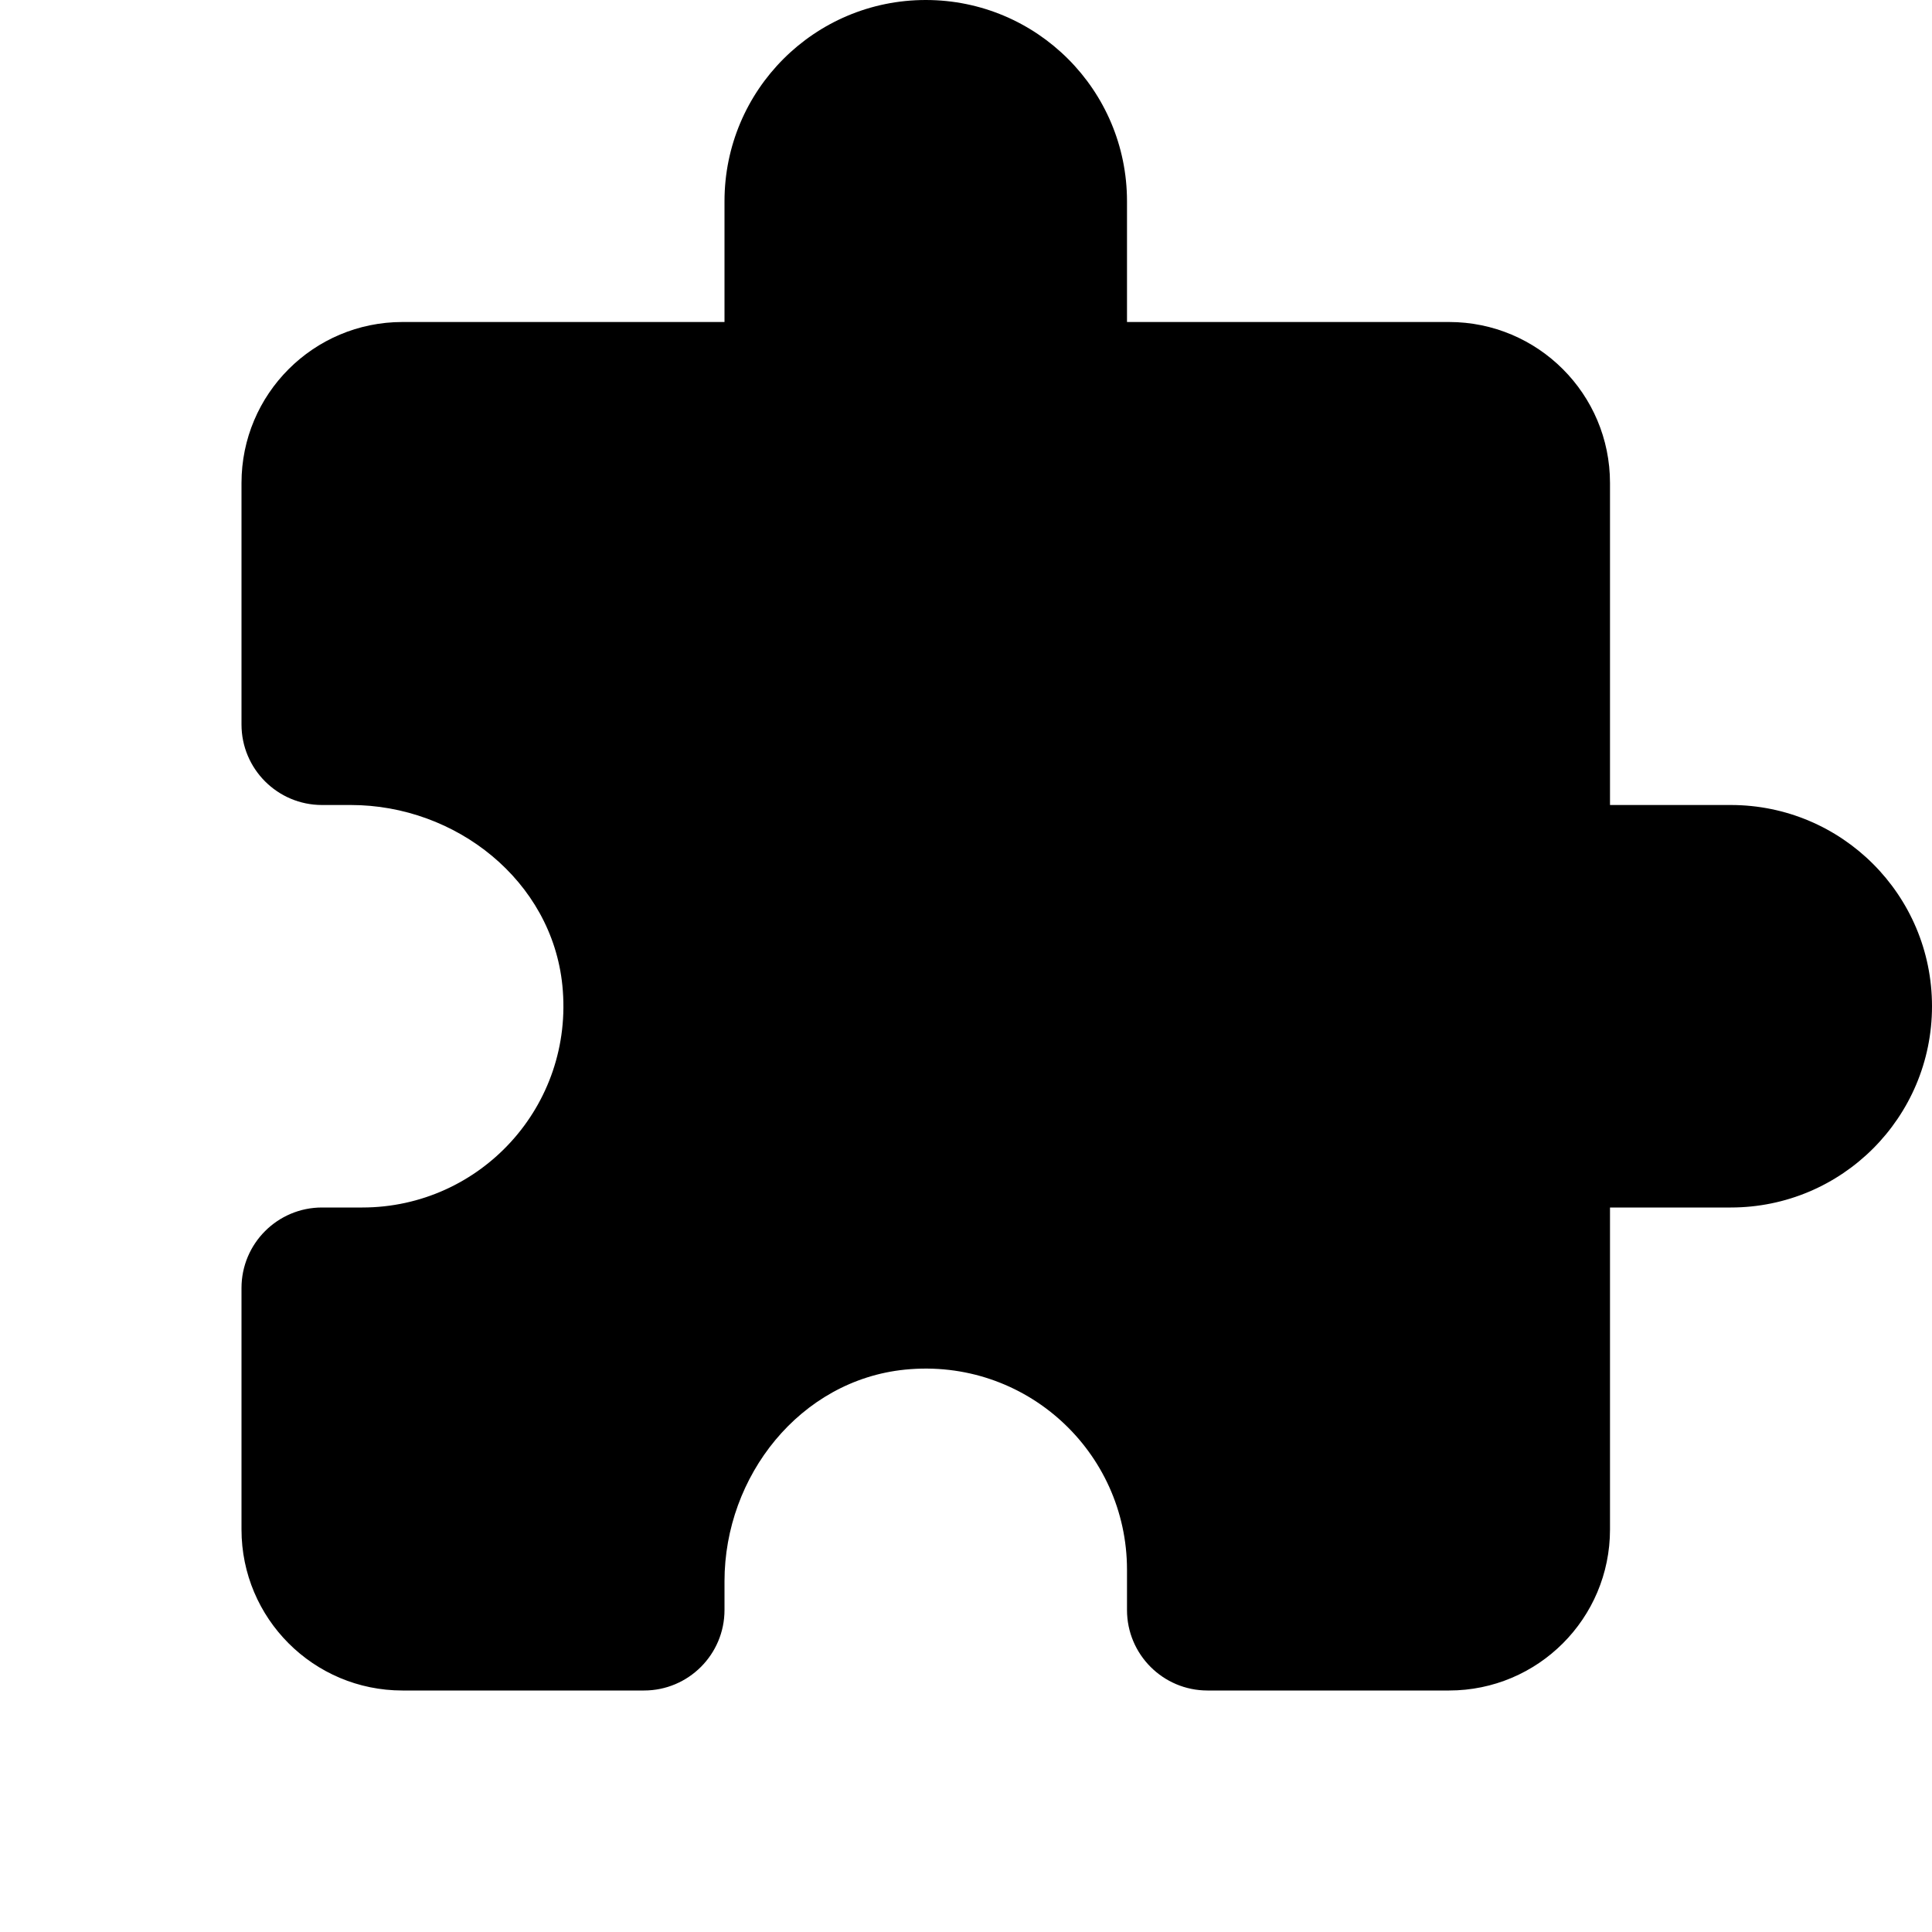
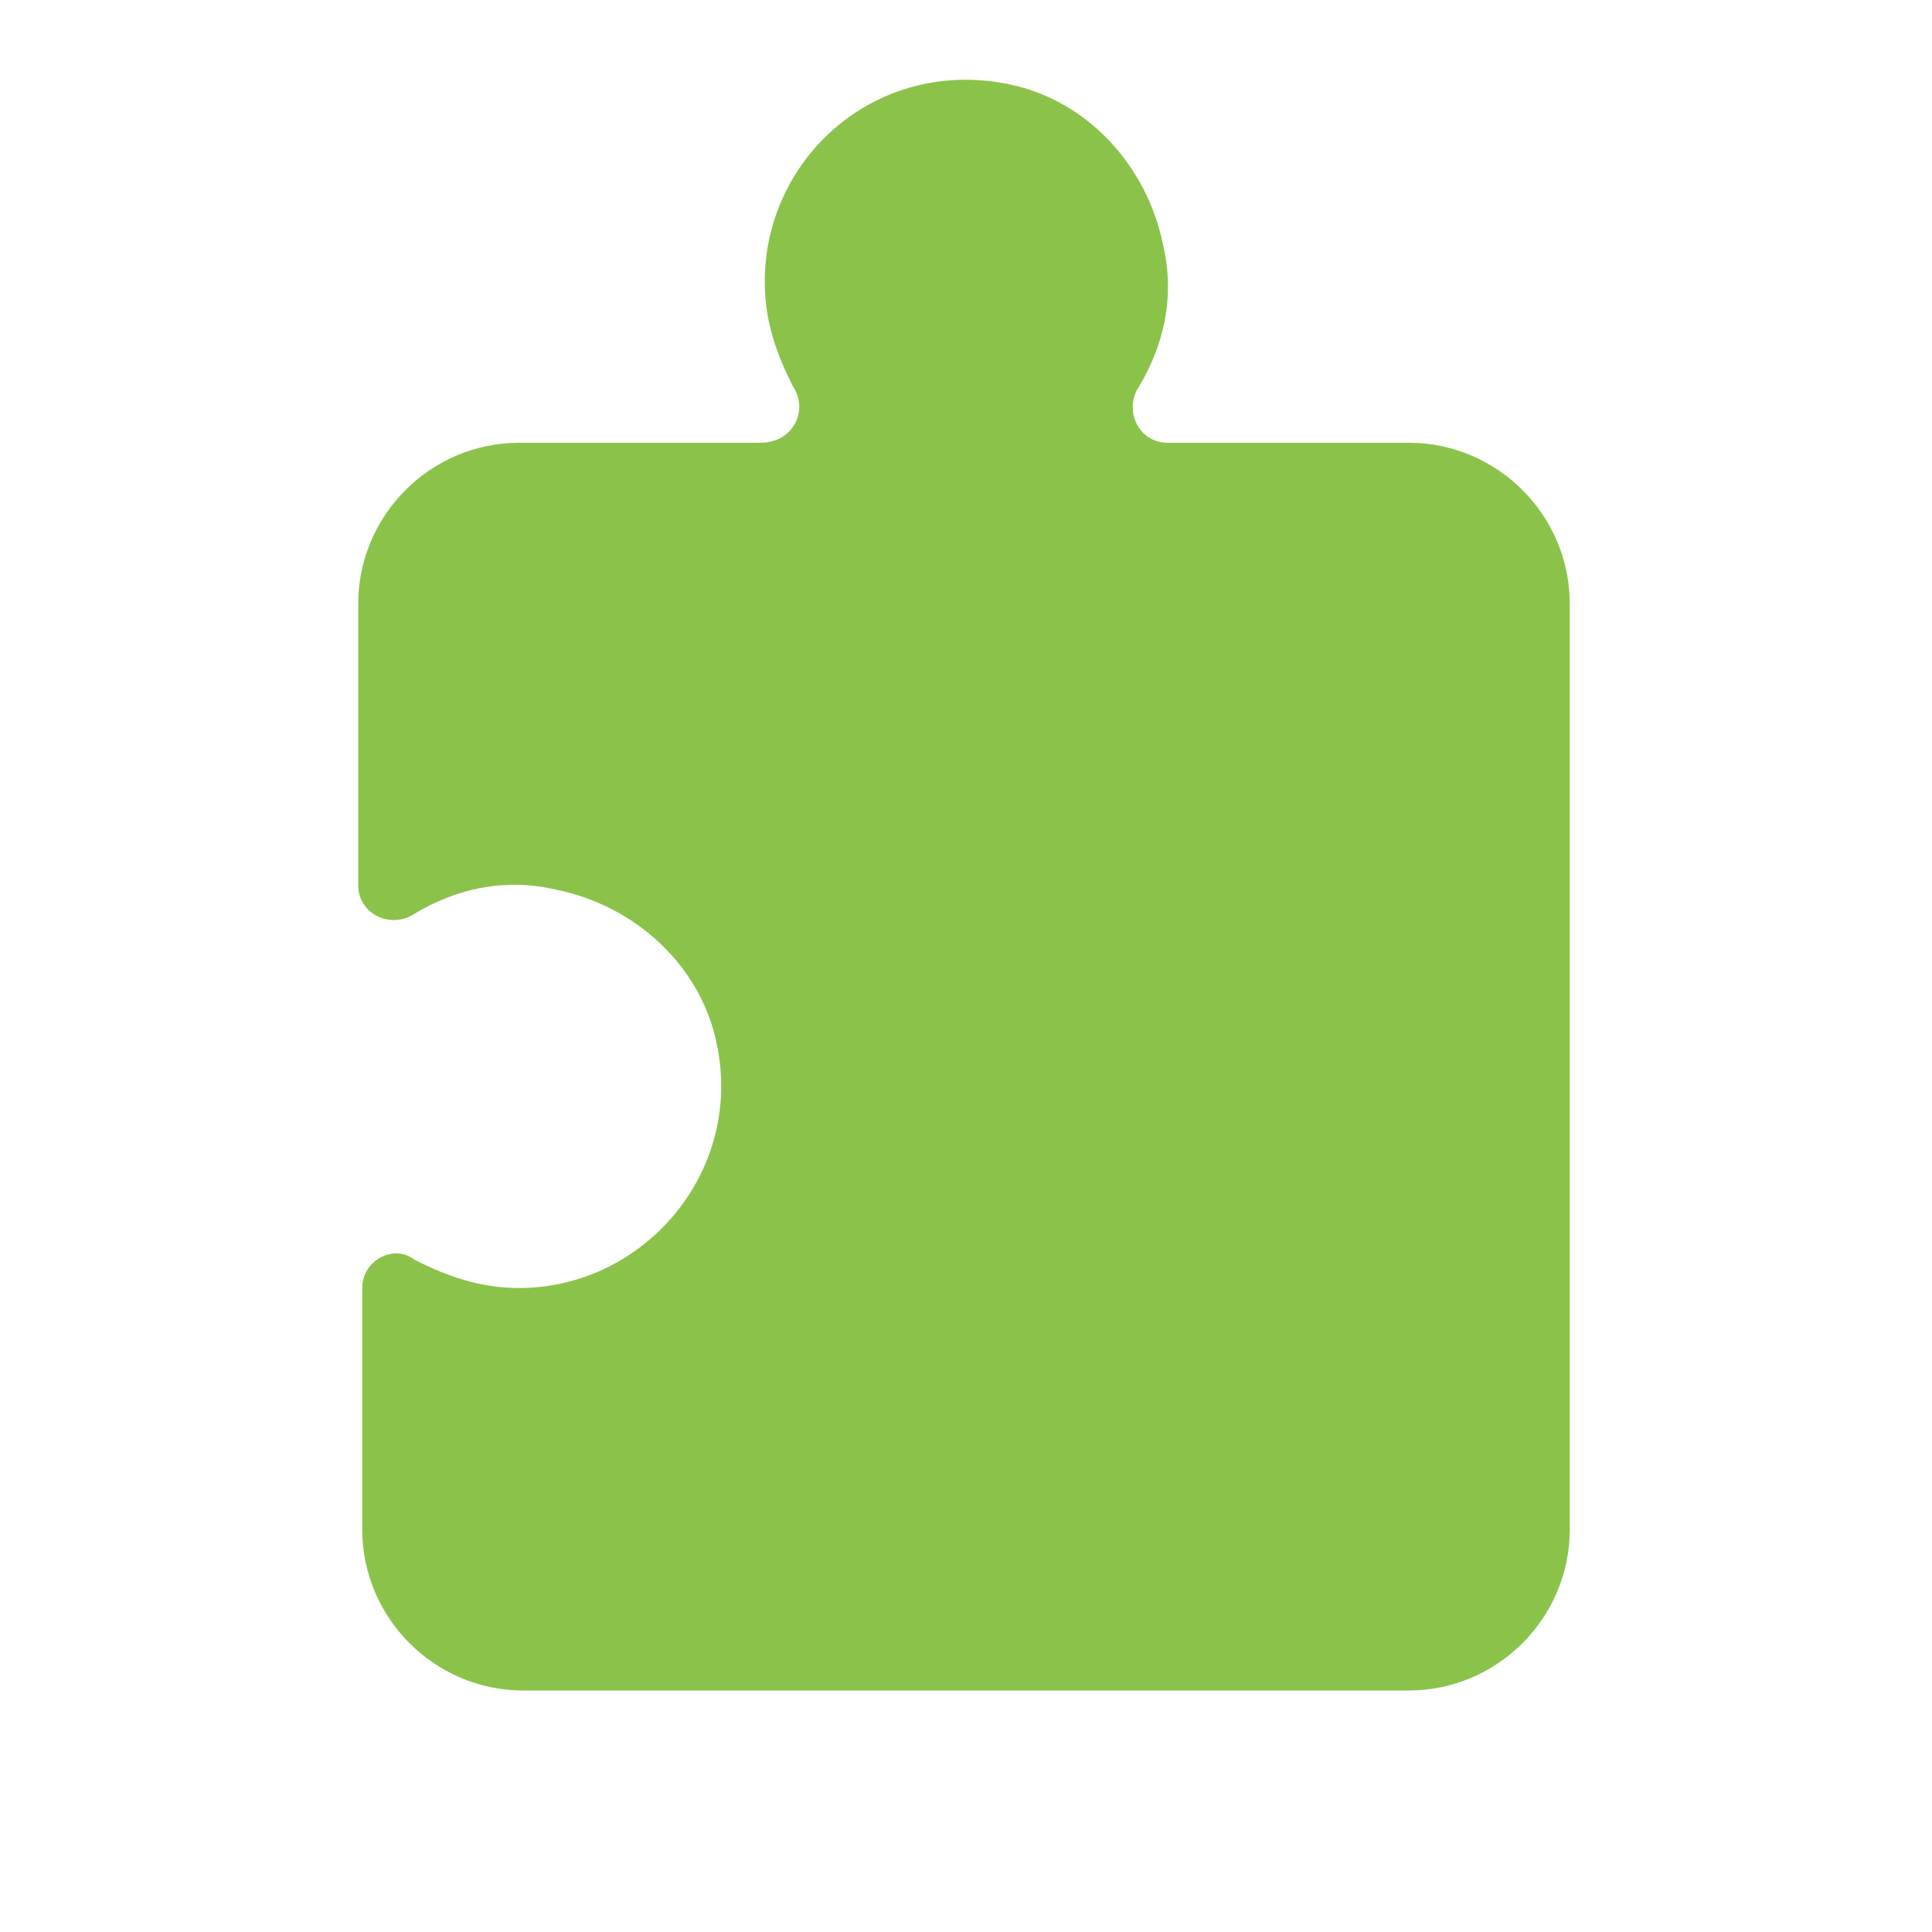
- <svg xmlns="http://www.w3.org/2000/svg" viewBox="0 0 24 24" width="384px" height="384px">
-   <path d="M 11.5 0 C 10.119 0 9 1.119 9 2.5 L 9 4 L 5 4 C 3.895 4 3 4.895 3 6 L 3 9 C 3 9.552 3.448 10 4 10 L 4.357 10 C 5.665 10 6.855 10.941 6.986 12.242 C 7.136 13.739 5.966 15 4.5 15 L 4 15 C 3.448 15 3 15.448 3 16 L 3 19 C 3 20.105 3.895 21 5 21 L 8 21 C 8.552 21 9 20.552 9 20 L 9 19.643 C 9 18.335 9.941 17.145 11.242 17.014 C 12.739 16.864 14 18.034 14 19.5 L 14 20 C 14 20.552 14.448 21 15 21 L 18 21 C 19.105 21 20 20.105 20 19 L 20 15 L 21.5 15 C 22.881 15 24 13.881 24 12.5 C 24 11.119 22.881 10 21.5 10 L 20 10 L 20 6 C 20 4.895 19.105 4 18 4 L 14 4 L 14 2.5 C 14 1.119 12.881 0 11.5 0 z" />
+ <svg xmlns="http://www.w3.org/2000/svg" viewBox="0 0 48 48" width="480px" height="480px">
+   <path fill="#8BC34A" d="M39,15c0-2.2-1.8-4-4-4h-6c-0.7,0-1.1-0.8-0.7-1.4c0.6-1,0.9-2.2,0.6-3.5c-0.4-2-1.9-3.6-3.8-4C21.8,1.4,19,3.9,19,7c0,1,0.3,1.8,0.7,2.6c0.4,0.6,0,1.4-0.8,1.4h-6c-2.2,0-4,1.8-4,4v7c0,0.7,0.8,1.1,1.4,0.7c1-0.6,2.2-0.9,3.5-0.6c2,0.4,3.6,1.9,4,3.8c0.7,3.2-1.8,6.1-4.9,6.1c-1,0-1.8-0.3-2.6-0.7C9.8,30.9,9,31.3,9,32v6c0,2.2,1.8,4,4,4h22c2.2,0,4-1.8,4-4V15z" />
</svg>
